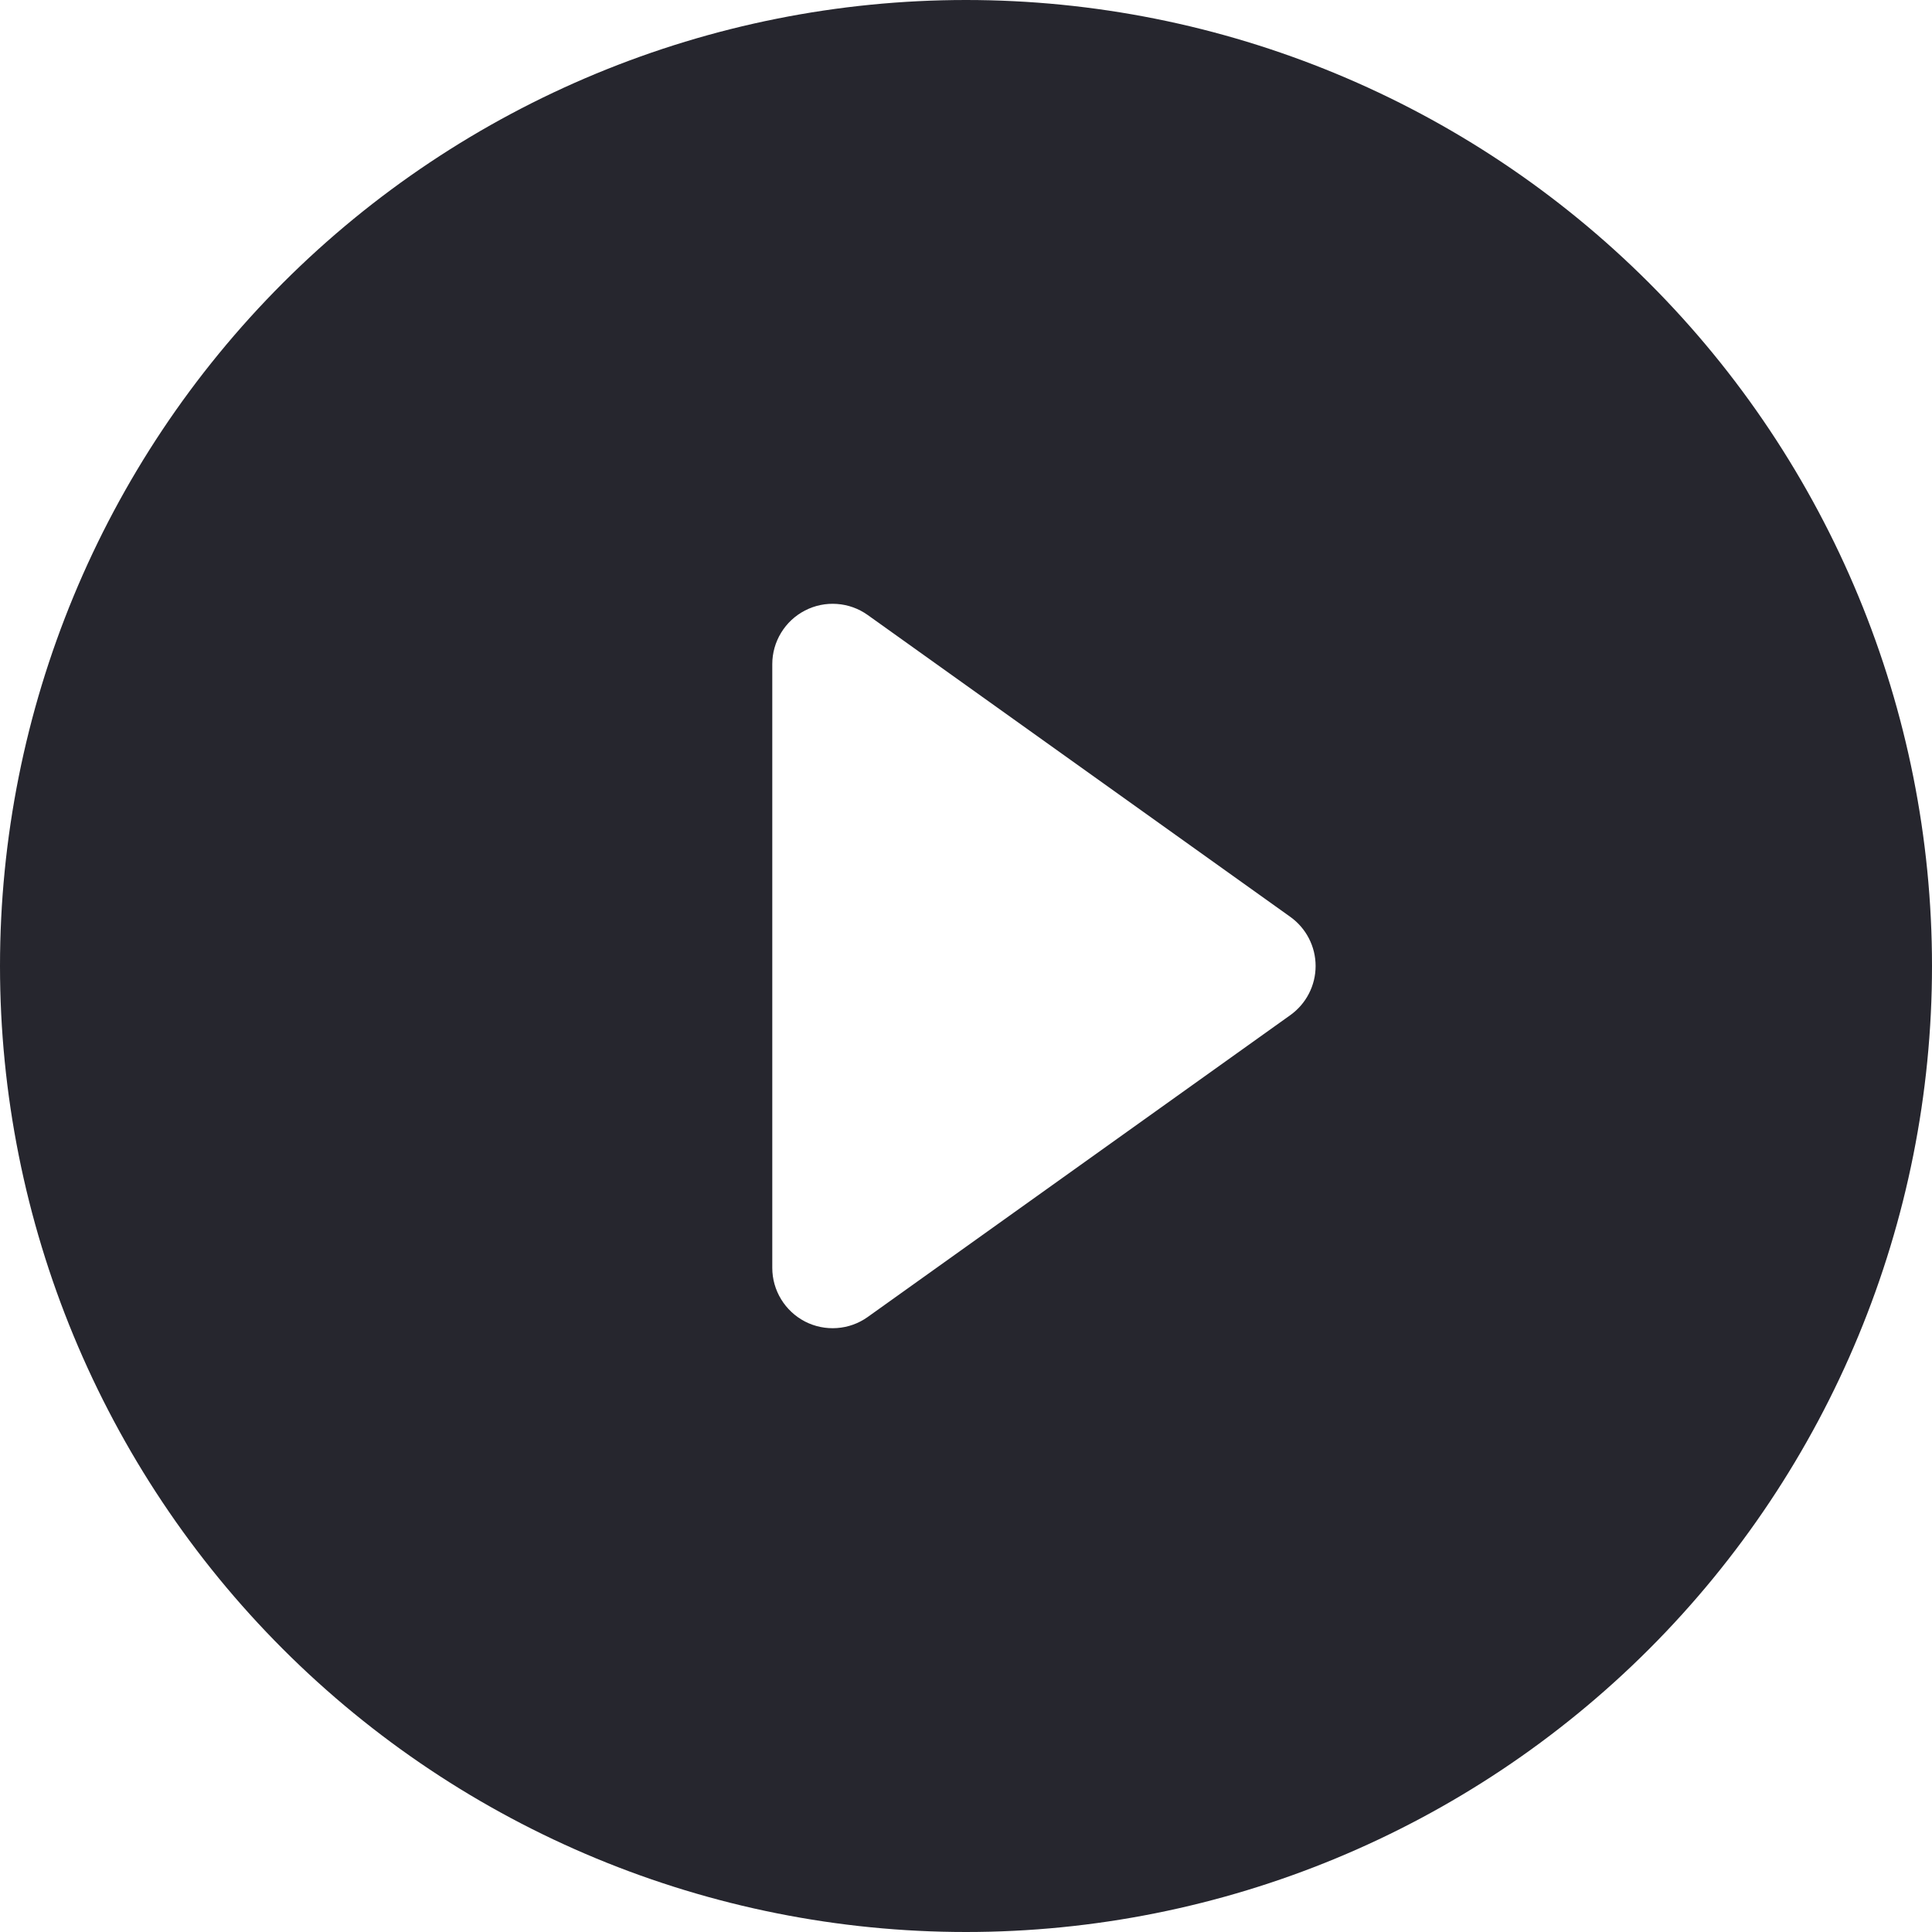
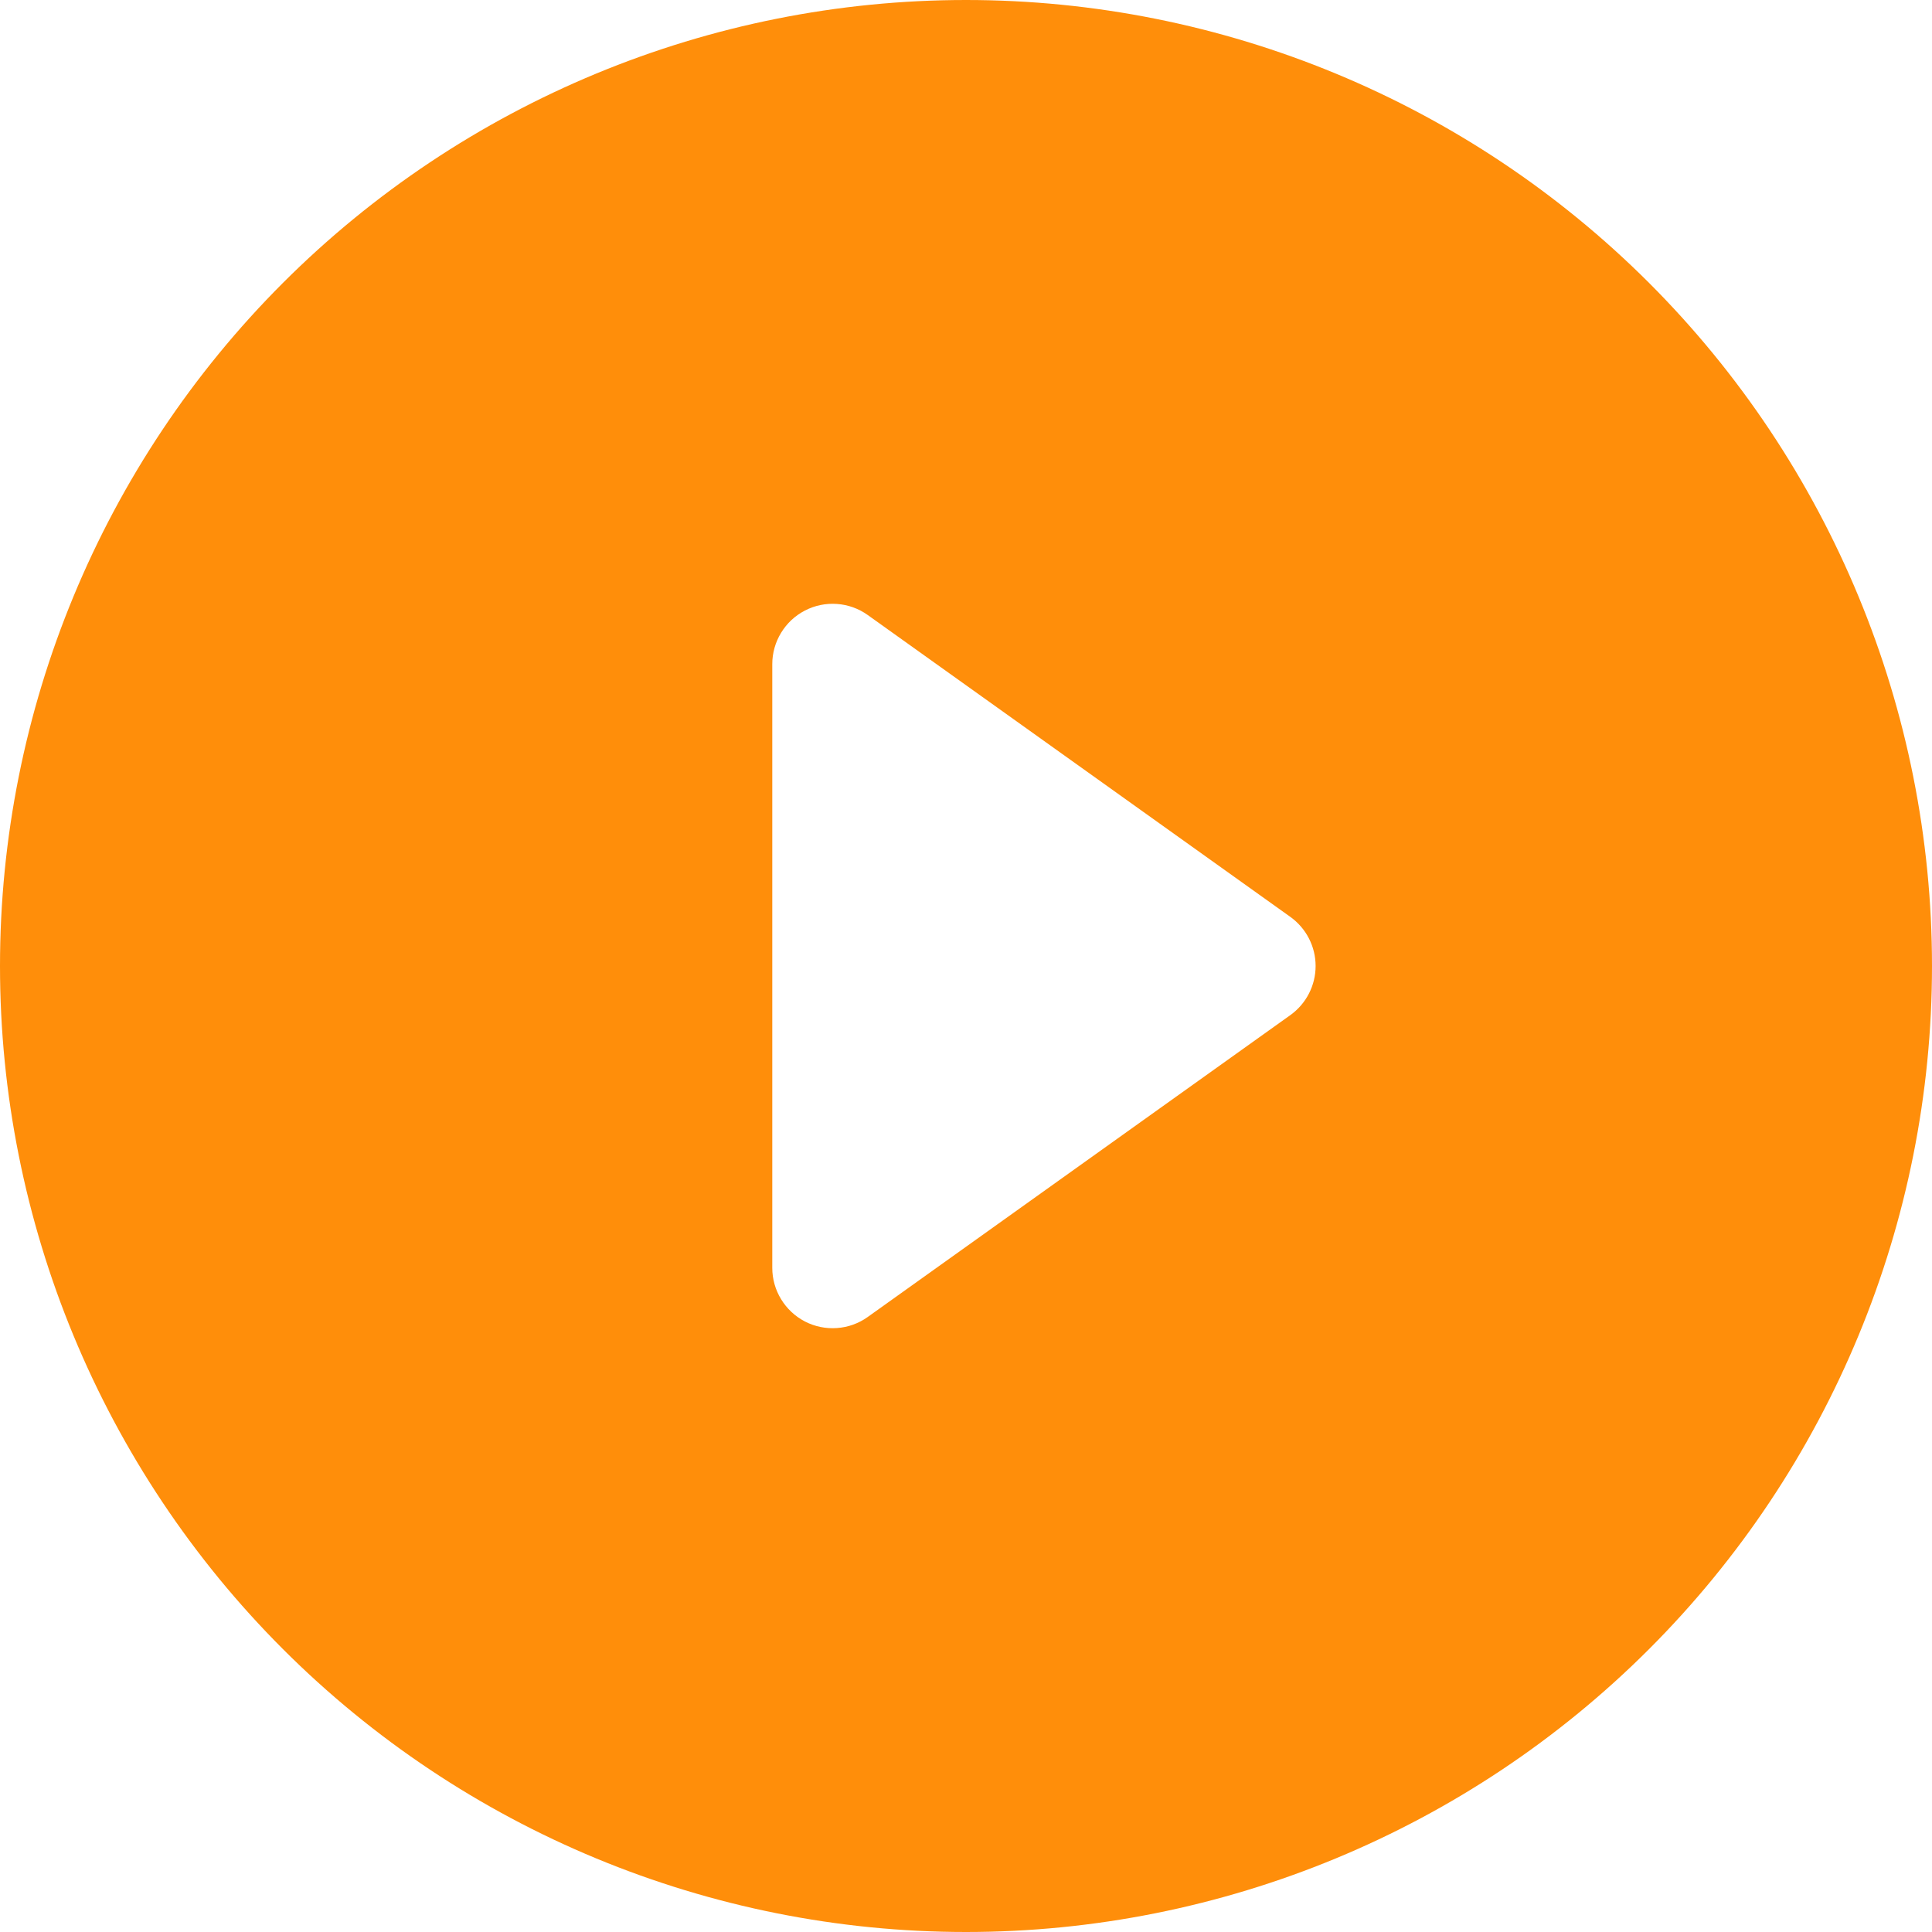
- <svg xmlns="http://www.w3.org/2000/svg" width="48" height="48" viewBox="0 0 48 48">
-   <path d="M48 24C48 30.365 45.471 36.47 40.971 40.971C36.47 45.471 30.365 48 24 48C17.635 48 11.53 45.471 7.029 40.971C2.529 36.47 0 30.365 0 24C0 17.635 2.529 11.53 7.029 7.029C11.53 2.529 17.635 0 24 0C30.365 0 36.47 2.529 40.971 7.029C45.471 11.53 48 17.635 48 24ZM21.557 15.279C21.333 15.119 21.069 15.024 20.794 15.005C20.52 14.985 20.245 15.041 20 15.168C19.755 15.294 19.55 15.485 19.407 15.72C19.263 15.955 19.187 16.225 19.187 16.5V31.5C19.187 31.775 19.263 32.045 19.407 32.28C19.55 32.515 19.755 32.706 20 32.833C20.245 32.959 20.52 33.015 20.794 32.995C21.069 32.976 21.333 32.881 21.557 32.721L32.057 25.221C32.251 25.082 32.41 24.899 32.519 24.687C32.629 24.474 32.686 24.239 32.686 24C32.686 23.761 32.629 23.526 32.519 23.313C32.41 23.101 32.251 22.918 32.057 22.779L21.557 15.279Z" fill="#26262E" />
+ <svg xmlns="http://www.w3.org/2000/svg" width="48" height="48" fill="#FF8E0A" viewBox="0 0 48 48">
+   <path d="M48 24C48 30.365 45.471 36.47 40.971 40.971C36.47 45.471 30.365 48 24 48C17.635 48 11.53 45.471 7.029 40.971C2.529 36.47 0 30.365 0 24C0 17.635 2.529 11.53 7.029 7.029C11.53 2.529 17.635 0 24 0C30.365 0 36.47 2.529 40.971 7.029C45.471 11.53 48 17.635 48 24ZM21.557 15.279C21.333 15.119 21.069 15.024 20.794 15.005C20.52 14.985 20.245 15.041 20 15.168C19.755 15.294 19.55 15.485 19.407 15.72C19.263 15.955 19.187 16.225 19.187 16.5V31.5C19.187 31.775 19.263 32.045 19.407 32.28C19.55 32.515 19.755 32.706 20 32.833C20.245 32.959 20.52 33.015 20.794 32.995C21.069 32.976 21.333 32.881 21.557 32.721L32.057 25.221C32.251 25.082 32.41 24.899 32.519 24.687C32.629 24.474 32.686 24.239 32.686 24C32.686 23.761 32.629 23.526 32.519 23.313C32.41 23.101 32.251 22.918 32.057 22.779L21.557 15.279Z" fill="#FF8E0A" />
</svg>
